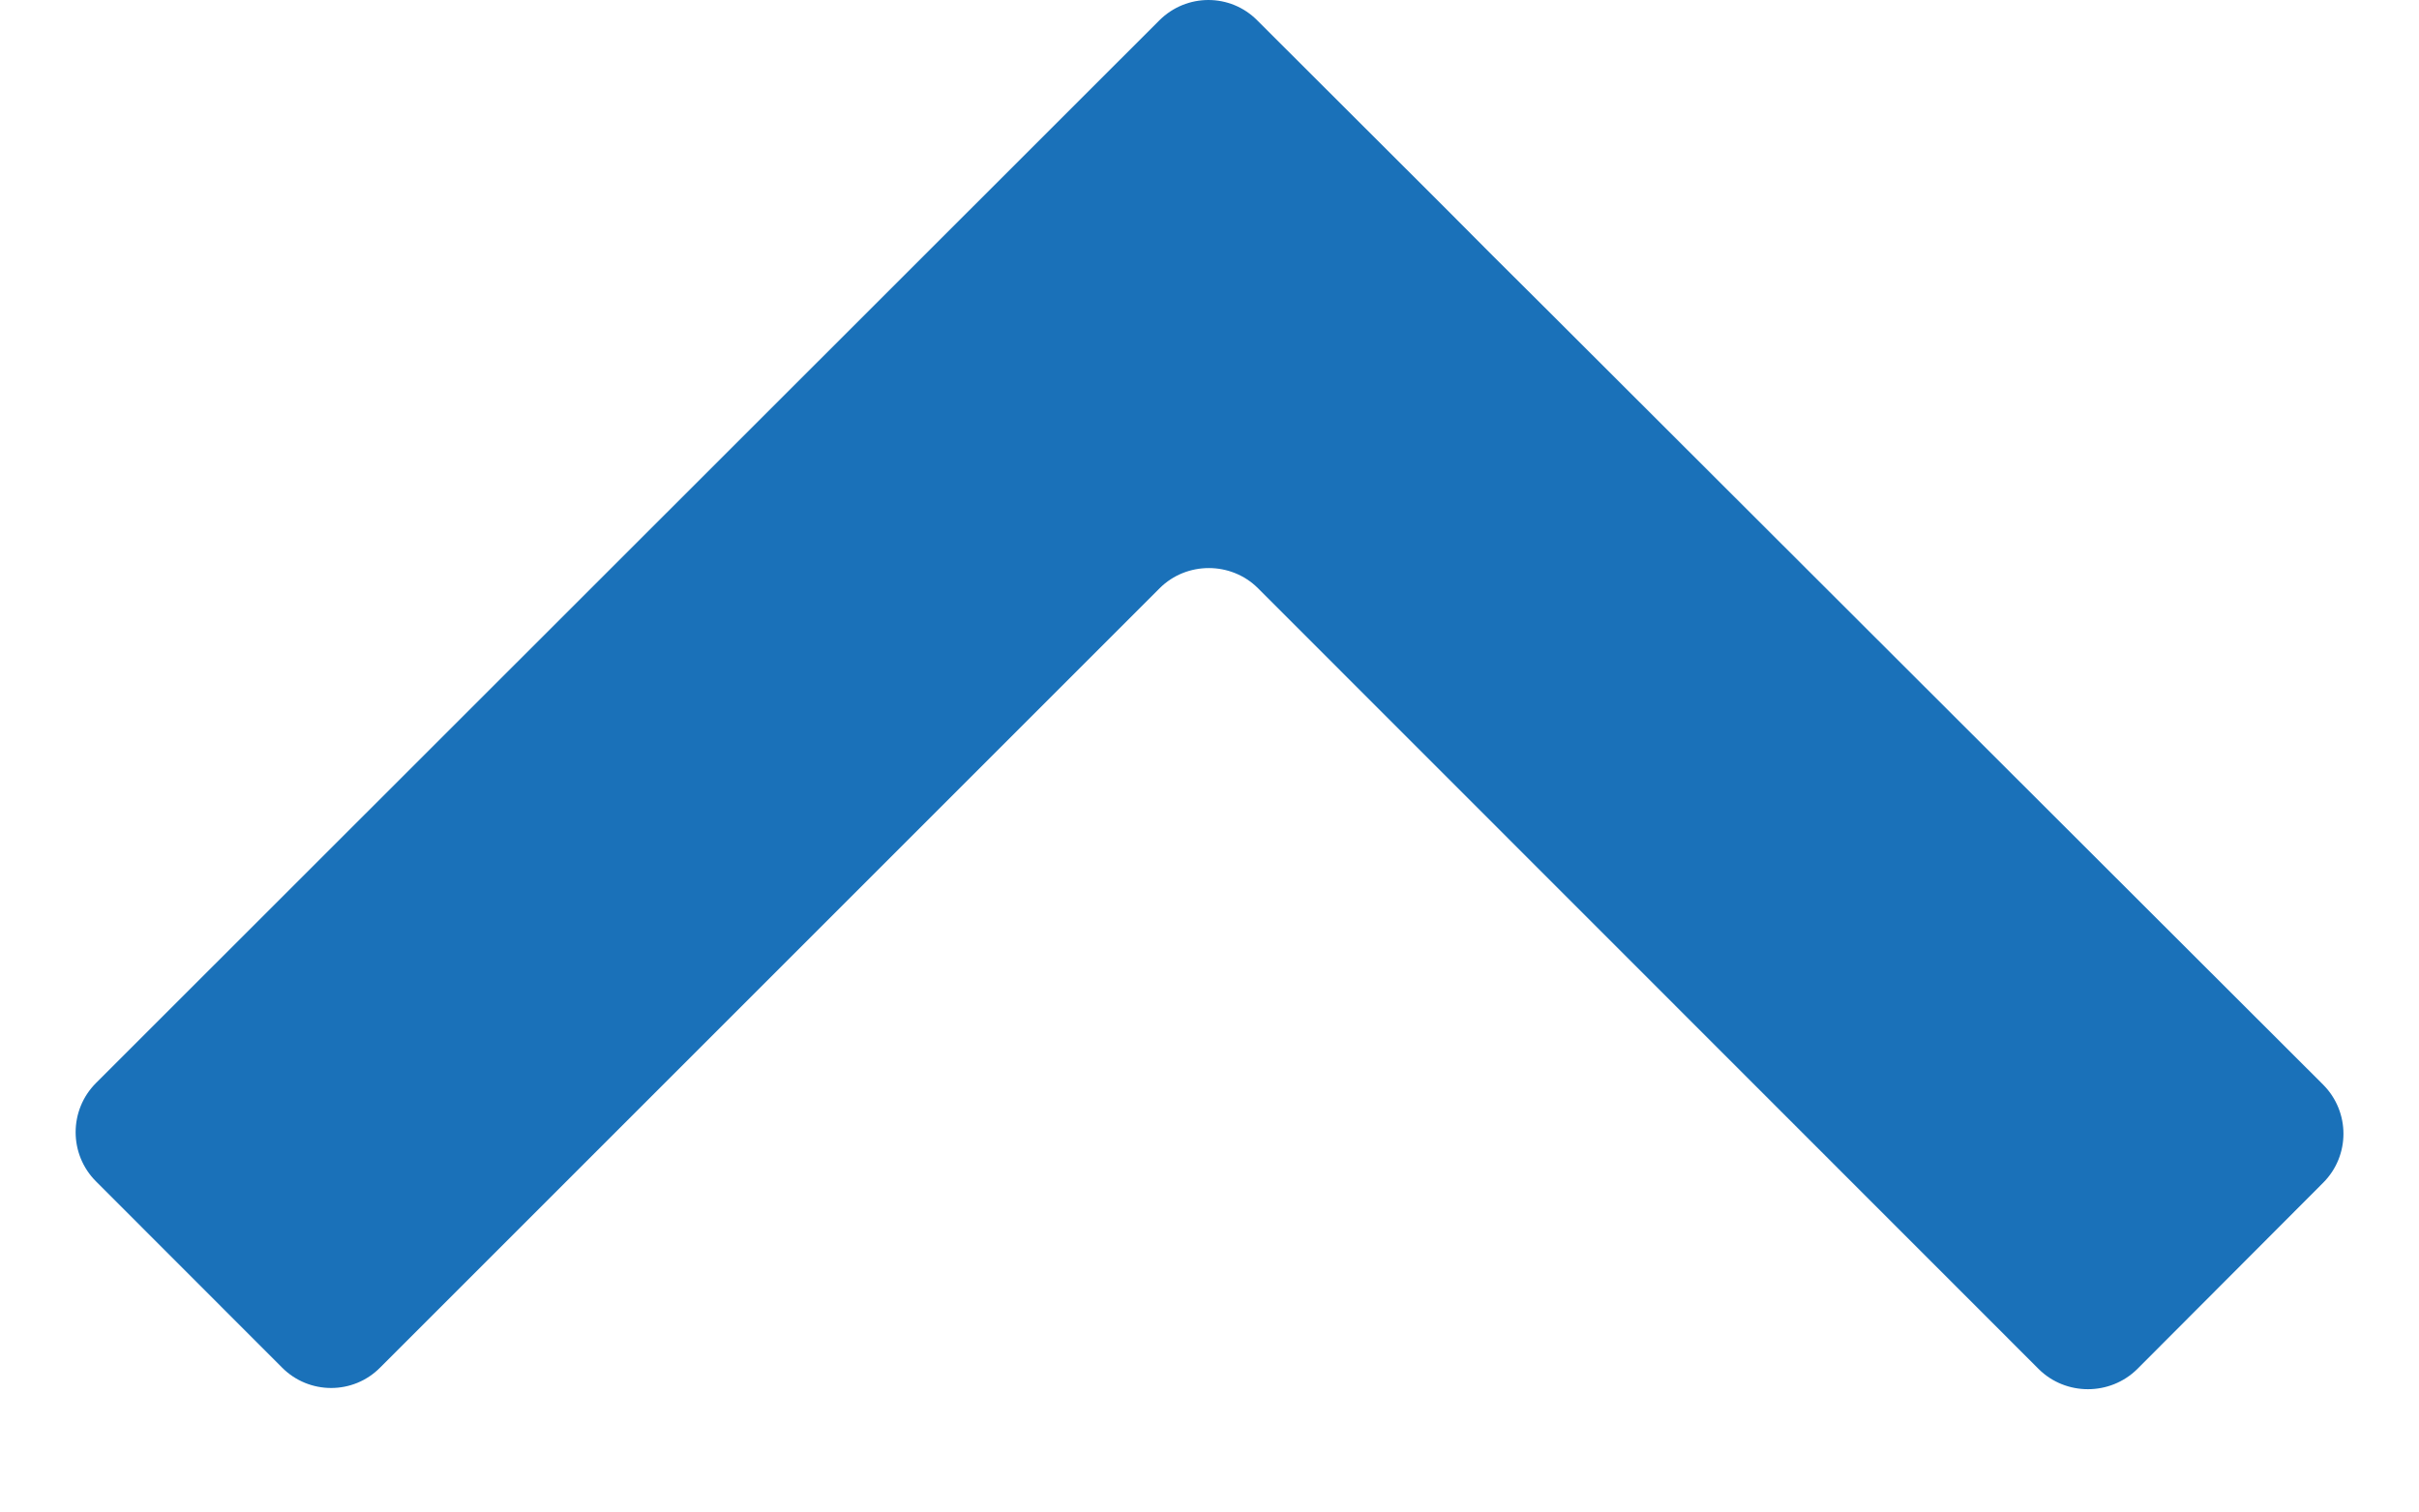
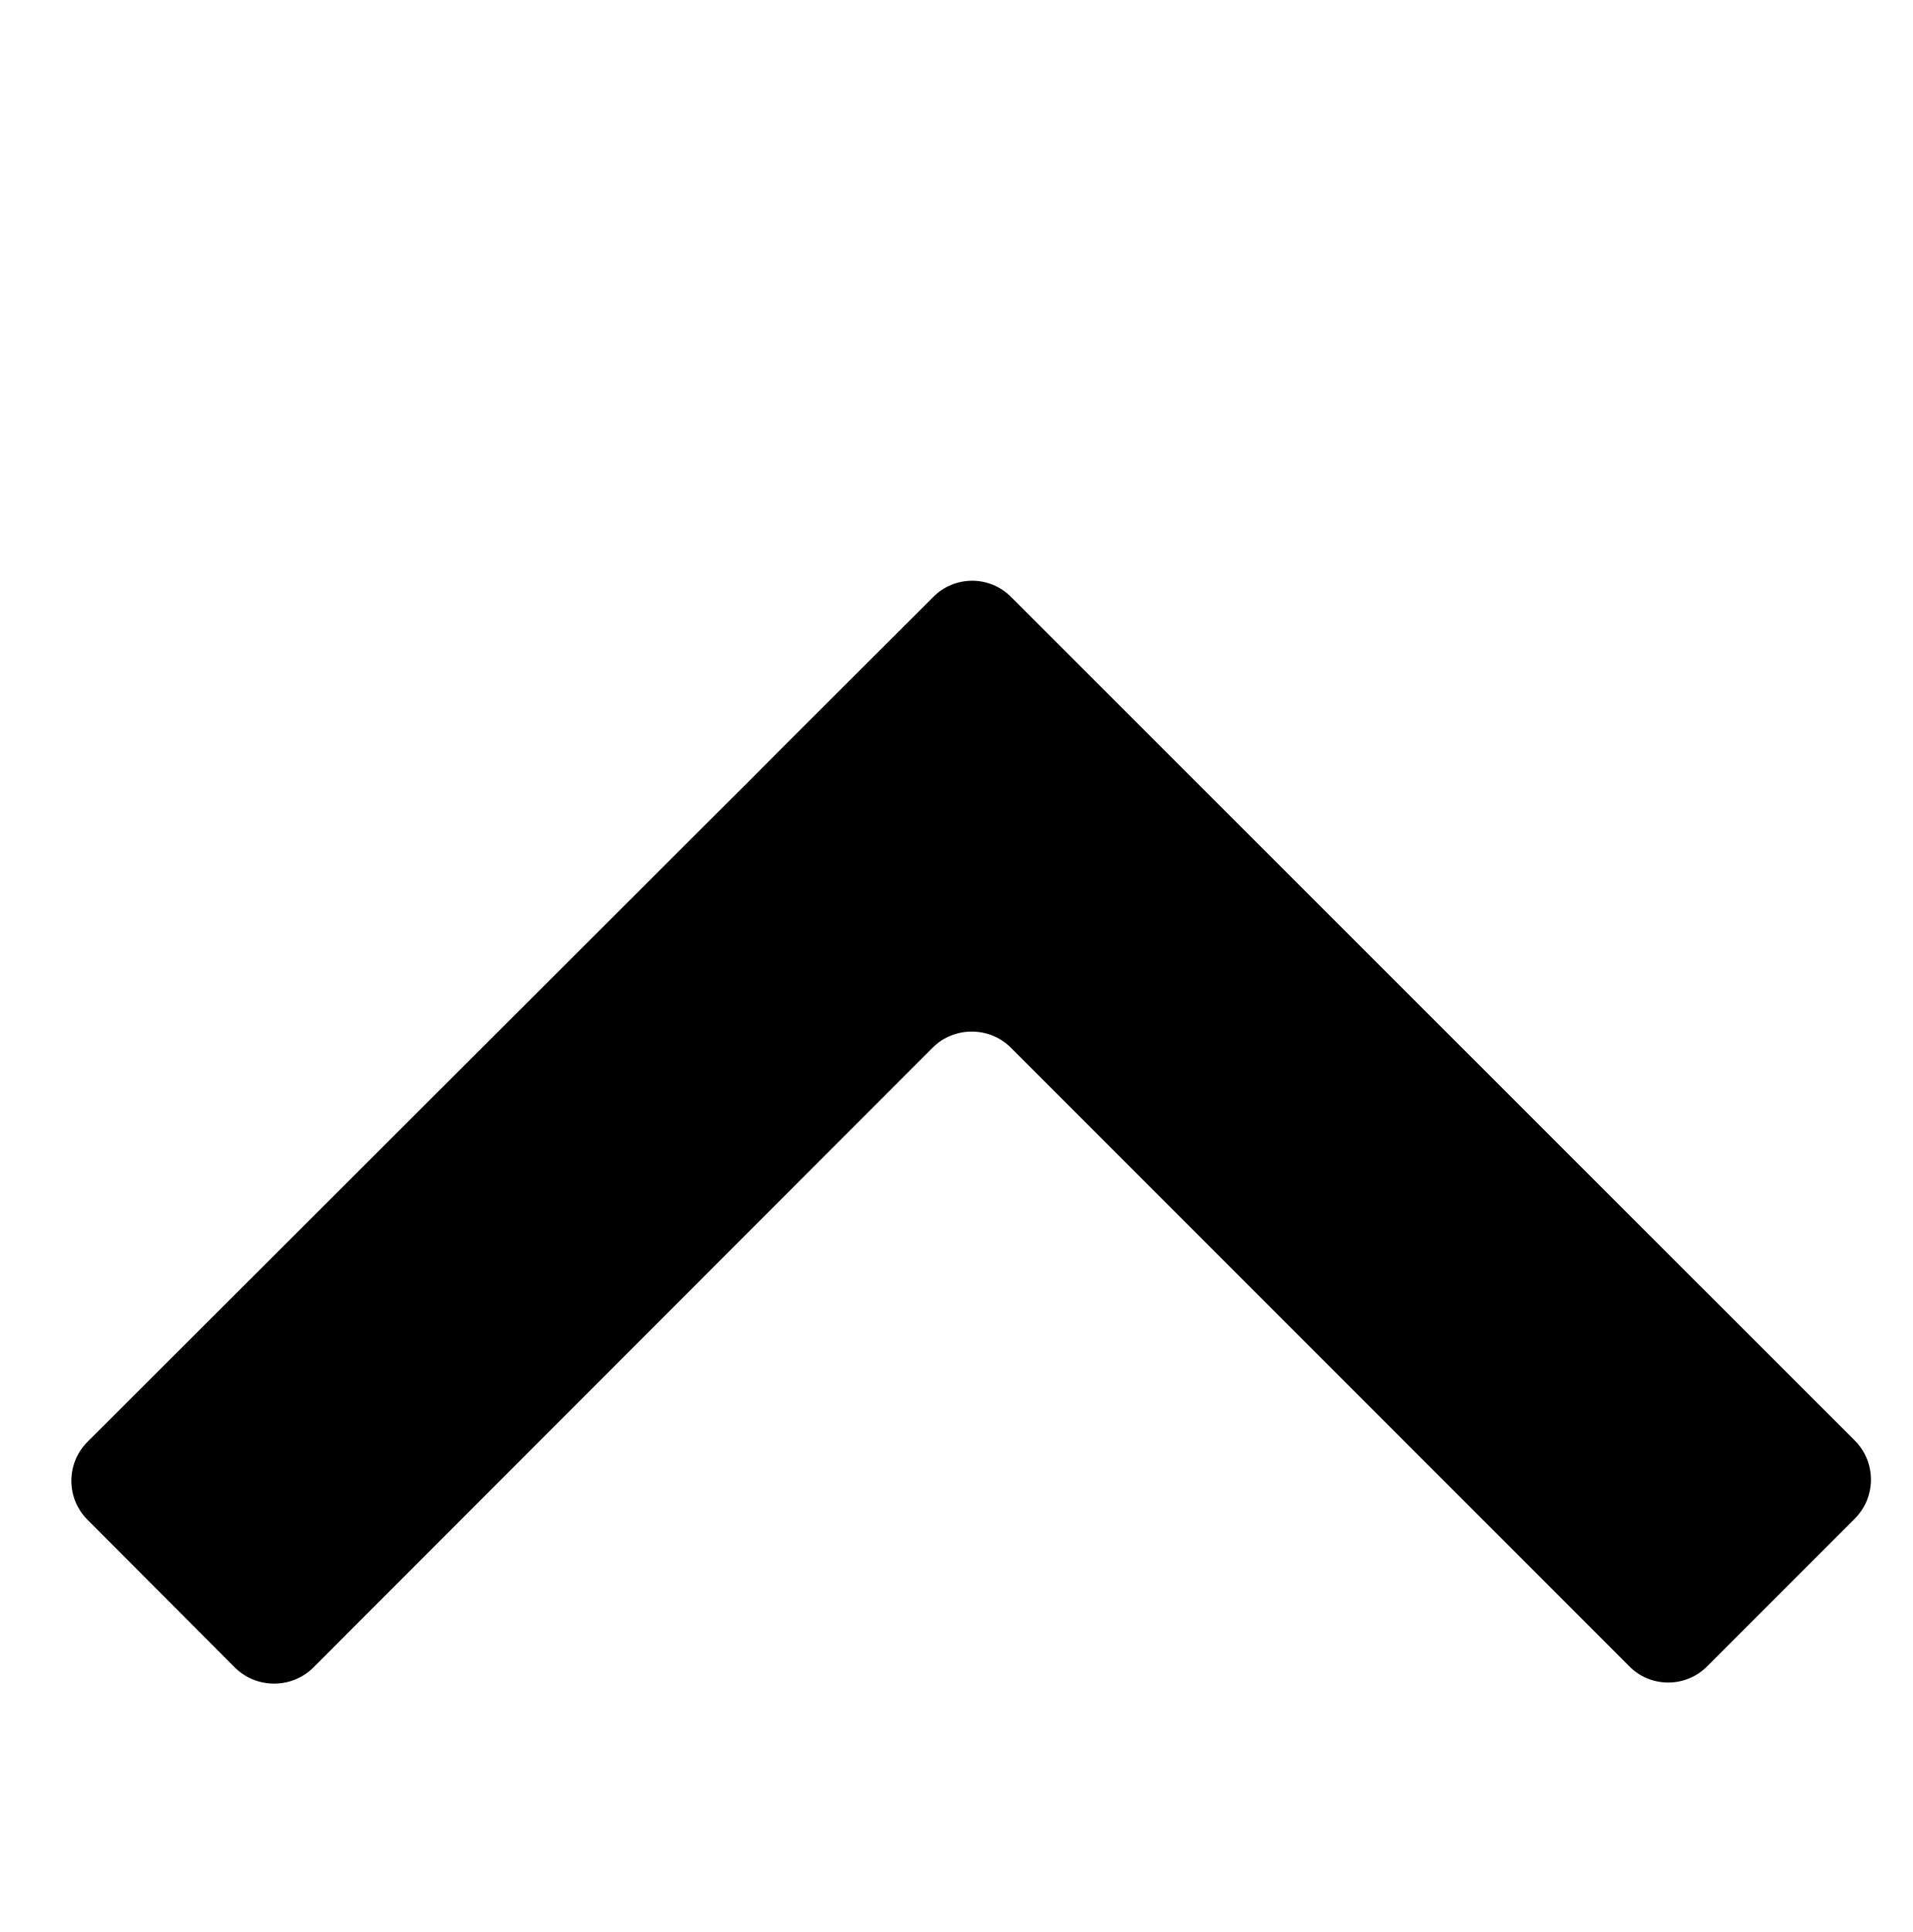
- <svg xmlns="http://www.w3.org/2000/svg" version="1.1" id="Layer_1" x="0px" y="0px" width="16px" height="10px" viewBox="0 0 16 10" enable-background="new 0 0 16 10" xml:space="preserve">
-   <path fill="#1A71B9" d="M2.515,9.047c-0.178,0.181-0.471,0.181-0.65,0L0.636,7.817c-0.181-0.18-0.181-0.473,0-0.653l7.032-7.029  c0.18-0.18,0.47-0.18,0.648,0l1.231,1.229c0.179,0.181,0.471,0.473,0.65,0.65l5.169,5.162c0.179,0.18,0.179,0.47,0,0.649  l-1.23,1.233c-0.18,0.177-0.472,0.177-0.651,0L8.32,3.891c-0.178-0.177-0.471-0.177-0.649,0L2.515,9.047z" />
+ <svg xmlns="http://www.w3.org/2000/svg" version="1.1" width="1014" height="1024" viewBox="0 0 1014 1024">
+   <g id="icomoon-ignore">
+ </g>
+   <path d="M535.801 555.211c-11.319-11.258-29.957-11.258-41.277 0l-328.509 328.7c-11.386 11.258-29.957 11.258-41.405 0l-78.231-78.422c-11.386-11.386-11.386-29.831 0-41.277l328.763-328.318c11.386-11.258 29.957-29.831 41.342-41.341l78.295-78.166c11.386-11.449 29.831-11.449 41.215 0l447.256 447.064c11.512 11.449 11.512 30.086 0 41.532l-78.166 78.167c-11.386 11.512-30.022 11.512-41.341 0l-327.936-327.936z" />
</svg>
